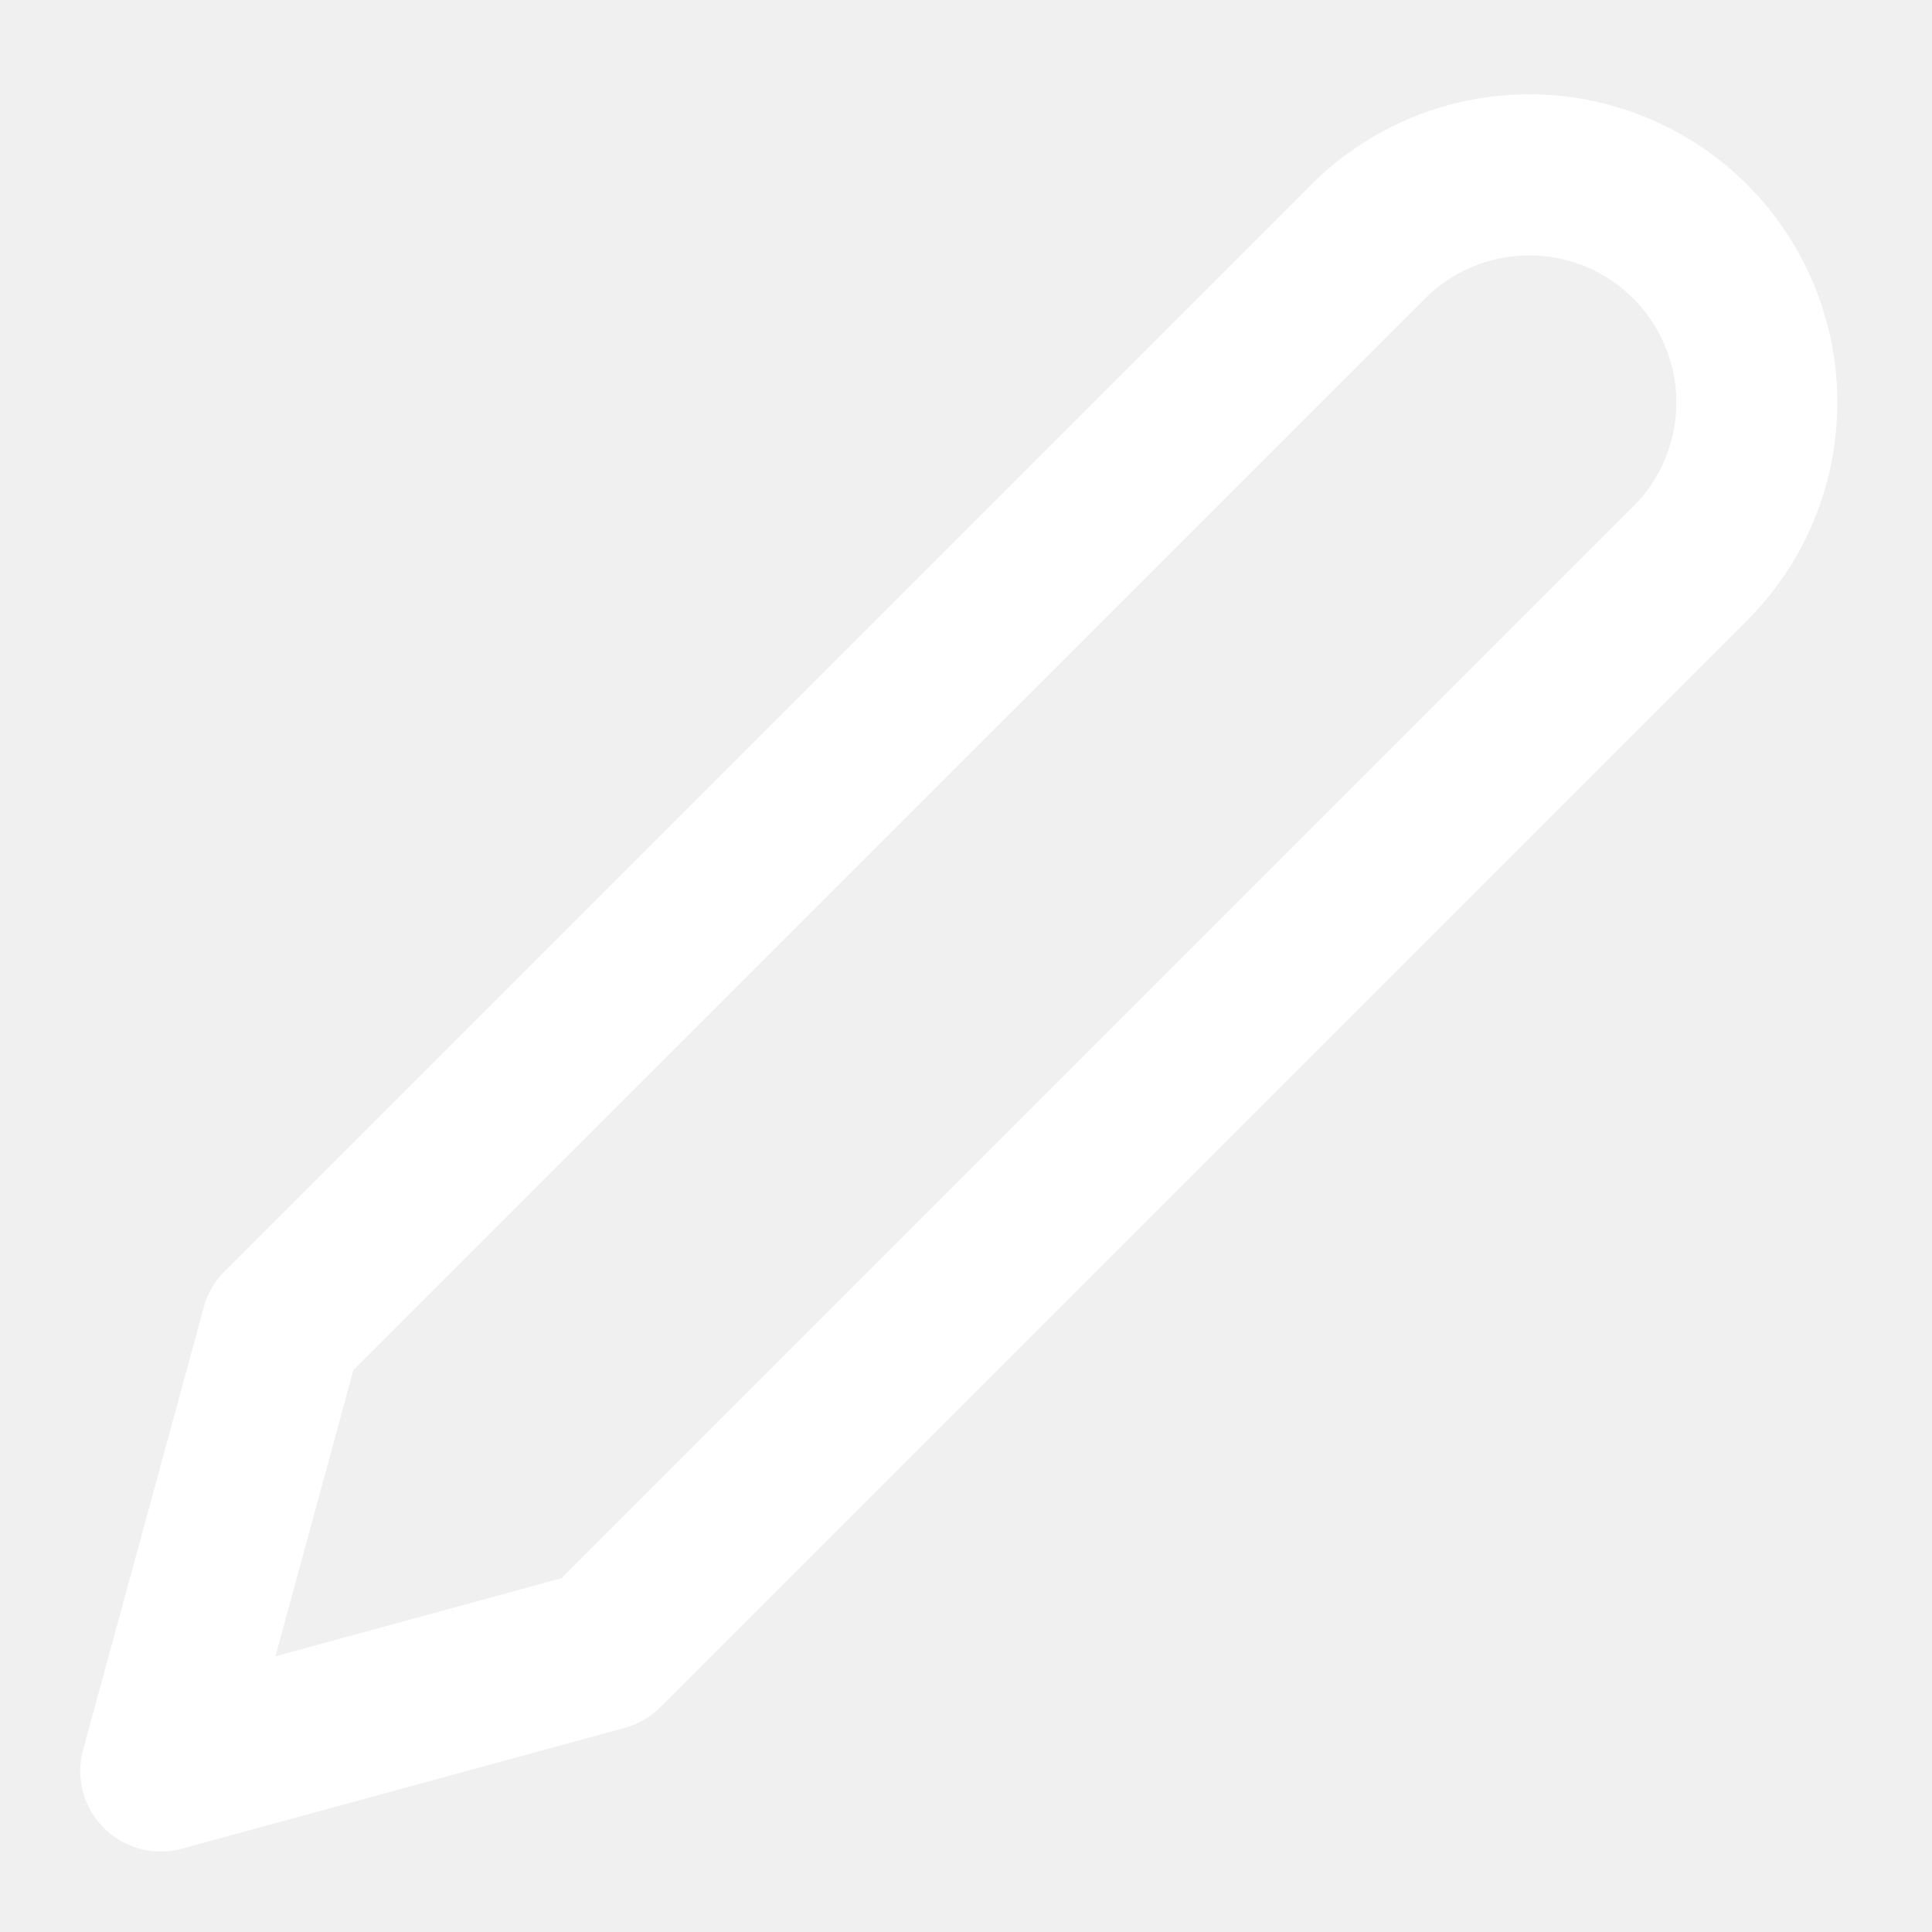
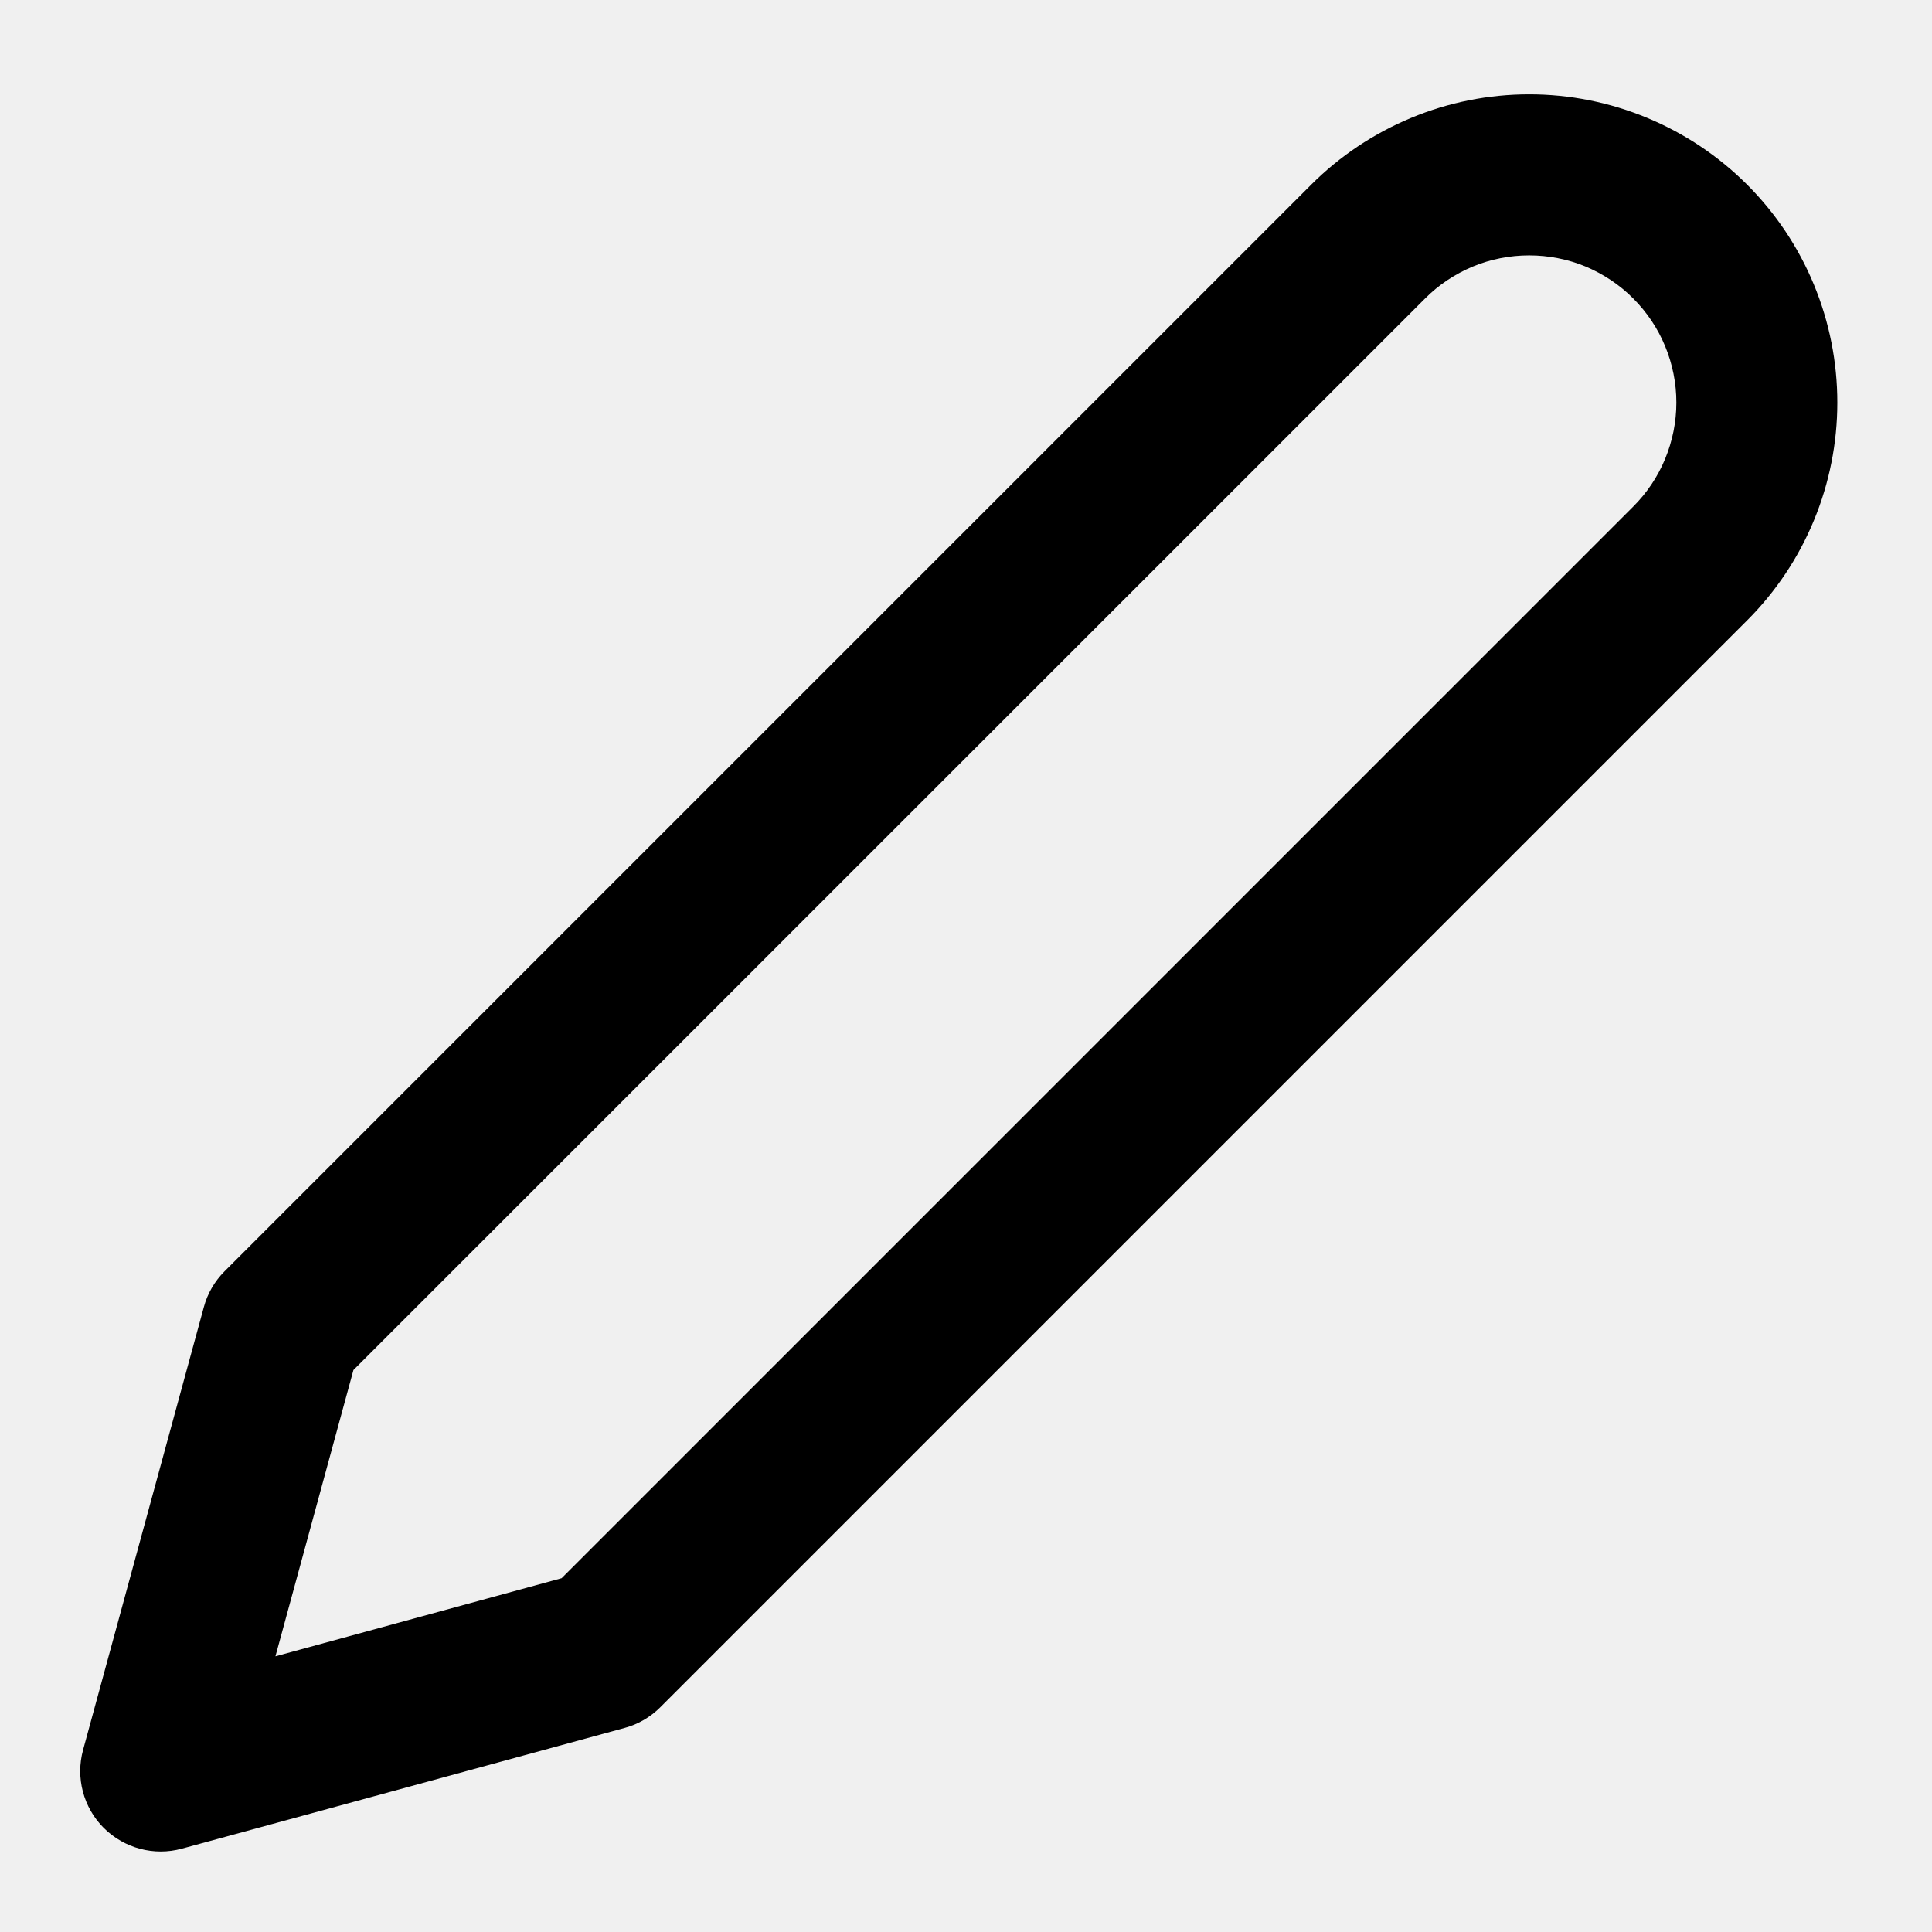
<svg xmlns="http://www.w3.org/2000/svg" width="16" height="16" viewBox="0 0 16 16" fill="none">
  <g clip-path="url(#clip0_1910_14942)">
-     <path fill-rule="evenodd" clip-rule="evenodd" d="M12.664 0.781C12.329 0.781 11.997 0.847 11.687 0.976C11.378 1.104 11.096 1.292 10.859 1.529L1.859 10.529C1.777 10.611 1.718 10.713 1.688 10.825L0.688 14.492C0.625 14.722 0.69 14.969 0.859 15.138C1.029 15.307 1.275 15.373 1.506 15.31L5.173 14.31C5.285 14.28 5.387 14.22 5.469 14.138L14.469 5.138C14.706 4.901 14.894 4.62 15.022 4.31C15.15 4.001 15.216 3.669 15.216 3.334C15.216 2.998 15.15 2.666 15.022 2.357C14.894 2.047 14.706 1.766 14.469 1.529C14.232 1.292 13.95 1.104 13.641 0.976C13.331 0.847 12.999 0.781 12.664 0.781ZM12.198 2.207C12.345 2.146 12.504 2.115 12.664 2.115C12.824 2.115 12.983 2.146 13.131 2.207C13.278 2.269 13.413 2.358 13.526 2.472C13.639 2.585 13.729 2.719 13.79 2.867C13.851 3.015 13.883 3.173 13.883 3.334C13.883 3.494 13.851 3.652 13.79 3.8C13.729 3.948 13.639 4.082 13.526 4.195L4.651 13.07L2.281 13.717L2.927 11.346L11.802 2.472C11.915 2.358 12.05 2.269 12.198 2.207Z" fill="white" />
+     <path fill-rule="evenodd" clip-rule="evenodd" d="M12.664 0.781C12.329 0.781 11.997 0.847 11.687 0.976C11.378 1.104 11.096 1.292 10.859 1.529L1.859 10.529C1.777 10.611 1.718 10.713 1.688 10.825L0.688 14.492C0.625 14.722 0.69 14.969 0.859 15.138C1.029 15.307 1.275 15.373 1.506 15.31L5.173 14.31C5.285 14.28 5.387 14.22 5.469 14.138L14.469 5.138C14.706 4.901 14.894 4.62 15.022 4.31C15.15 4.001 15.216 3.669 15.216 3.334C15.216 2.998 15.15 2.666 15.022 2.357C14.894 2.047 14.706 1.766 14.469 1.529C14.232 1.292 13.95 1.104 13.641 0.976C13.331 0.847 12.999 0.781 12.664 0.781ZM12.198 2.207C12.345 2.146 12.504 2.115 12.664 2.115C12.824 2.115 12.983 2.146 13.131 2.207C13.278 2.269 13.413 2.358 13.526 2.472C13.639 2.585 13.729 2.719 13.79 2.867C13.851 3.015 13.883 3.173 13.883 3.334C13.883 3.494 13.851 3.652 13.79 3.8C13.729 3.948 13.639 4.082 13.526 4.195L4.651 13.07L2.281 13.717L2.927 11.346L11.802 2.472C11.915 2.358 12.05 2.269 12.198 2.207Z" fill="currentColor" />
  </g>
  <defs>
    <clipPath id="clip0_1910_14942">
      <rect width="16" height="16" fill="white" />
    </clipPath>
  </defs>
</svg>
